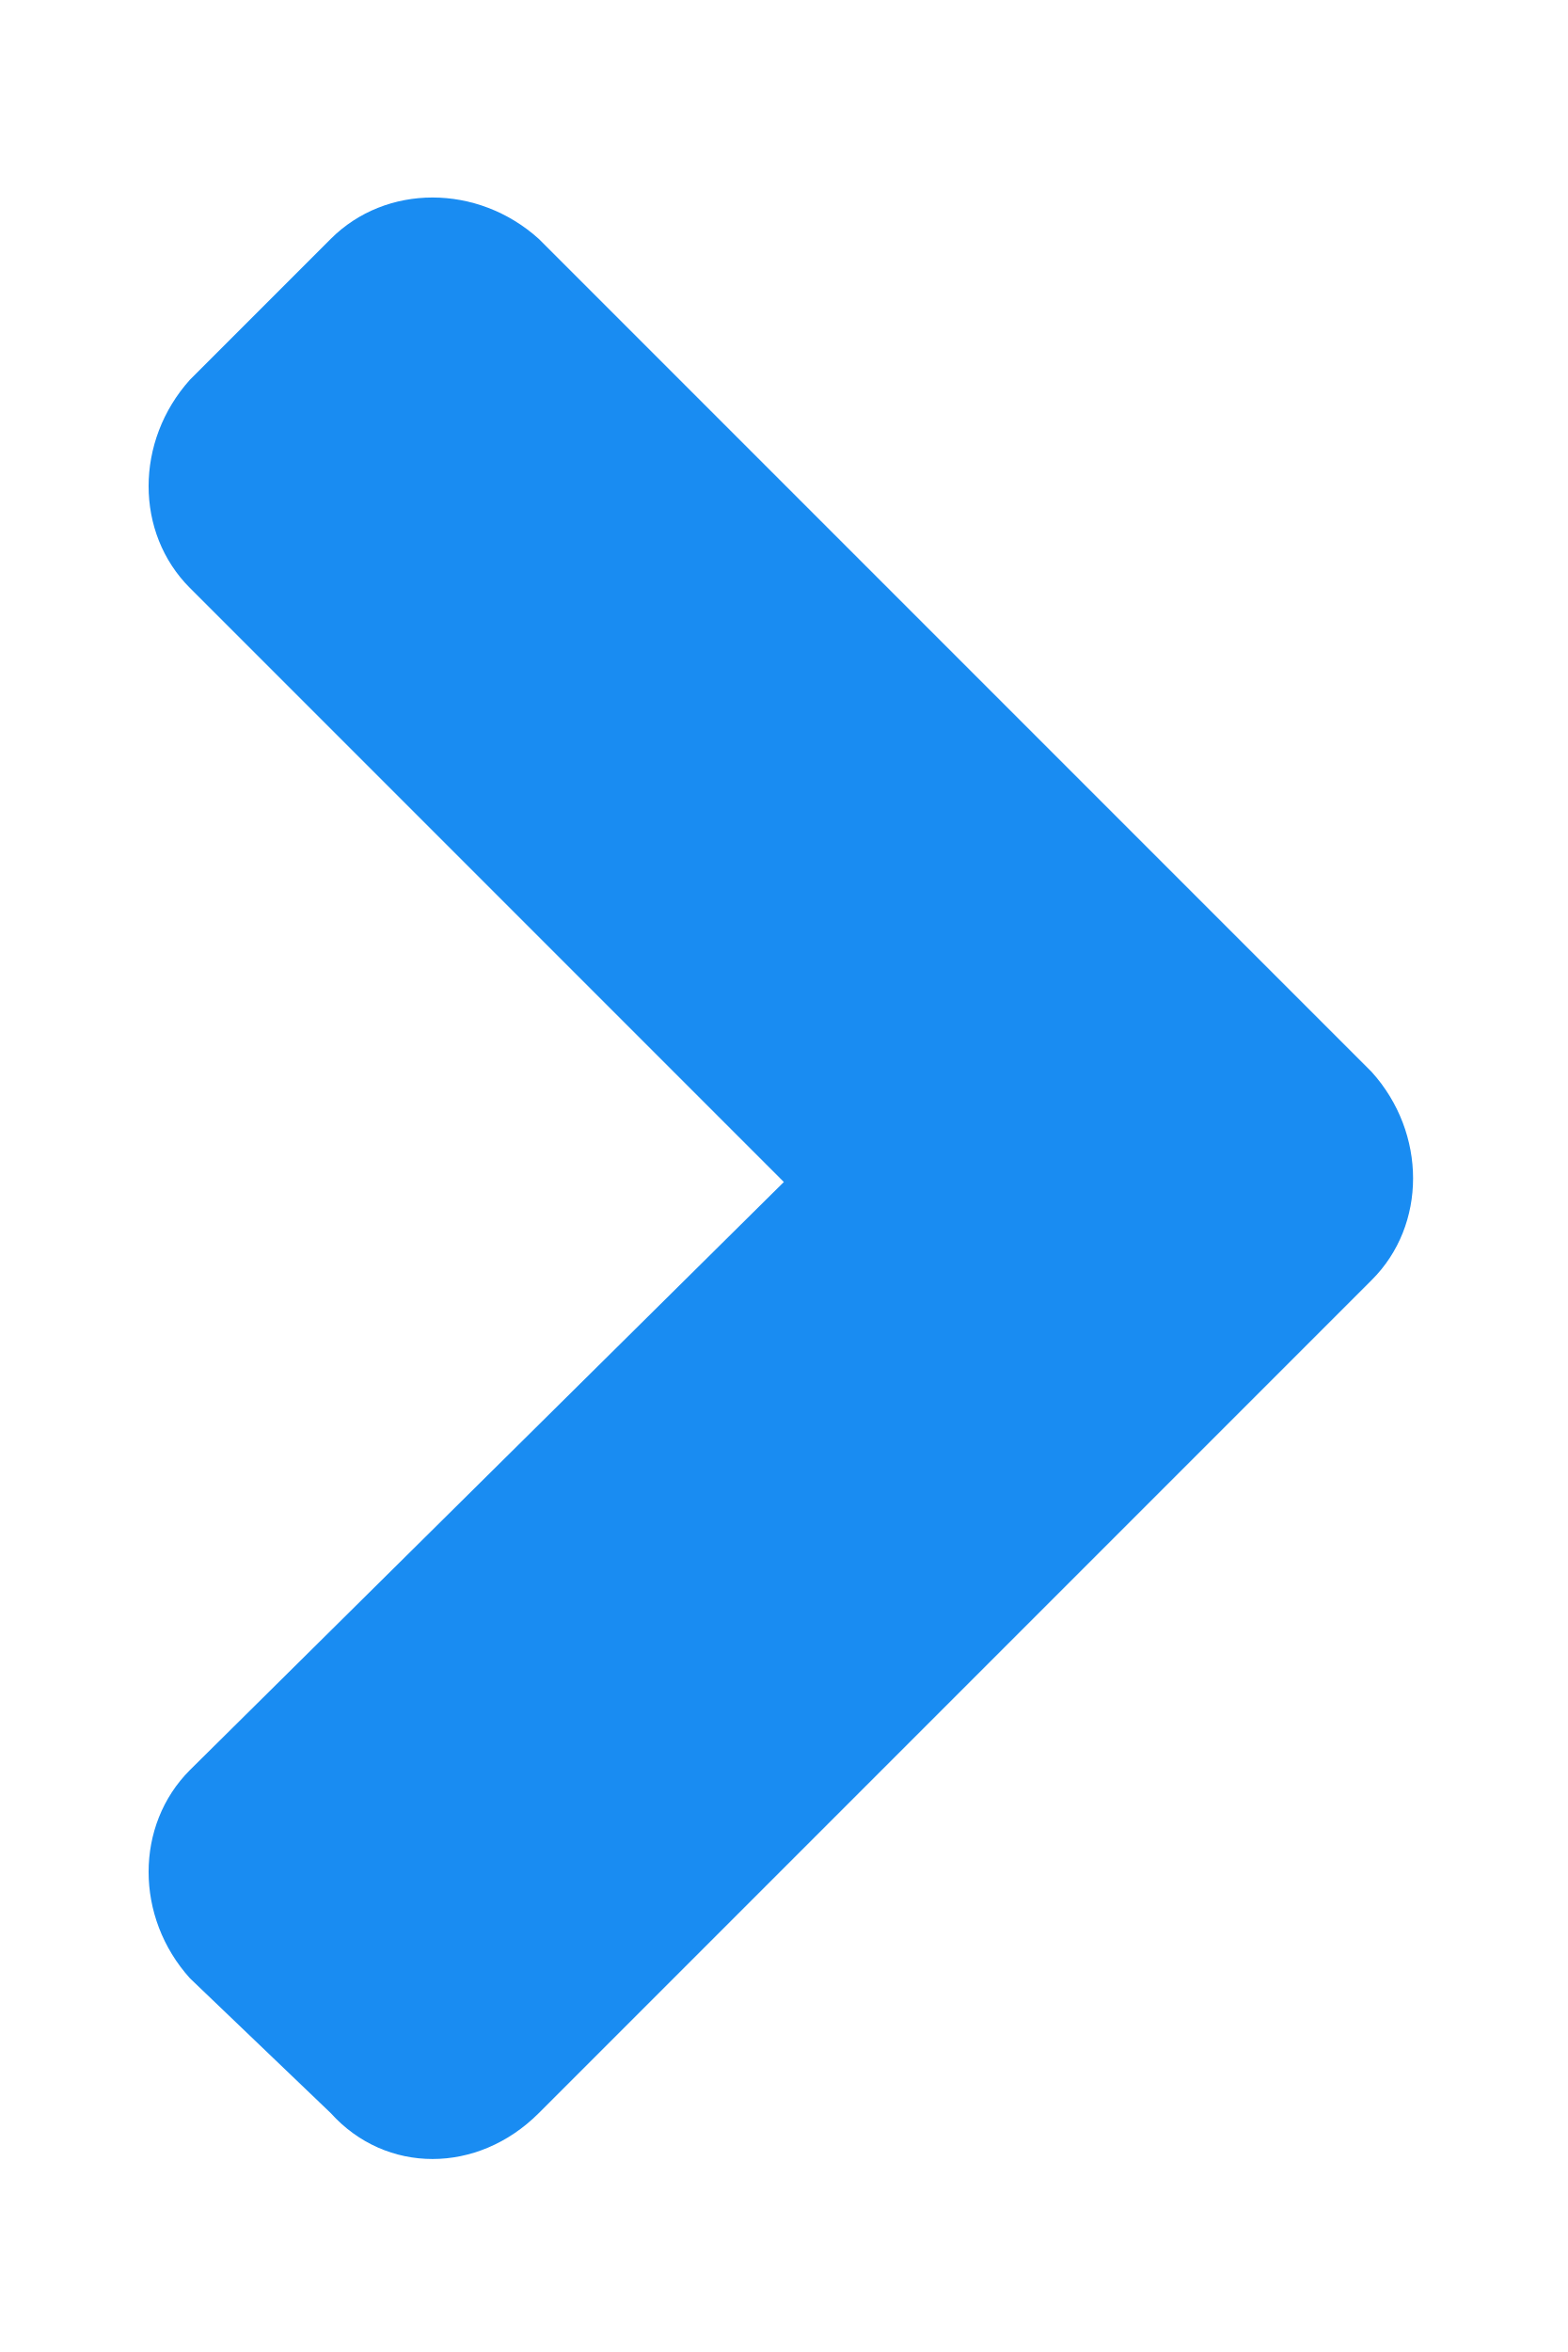
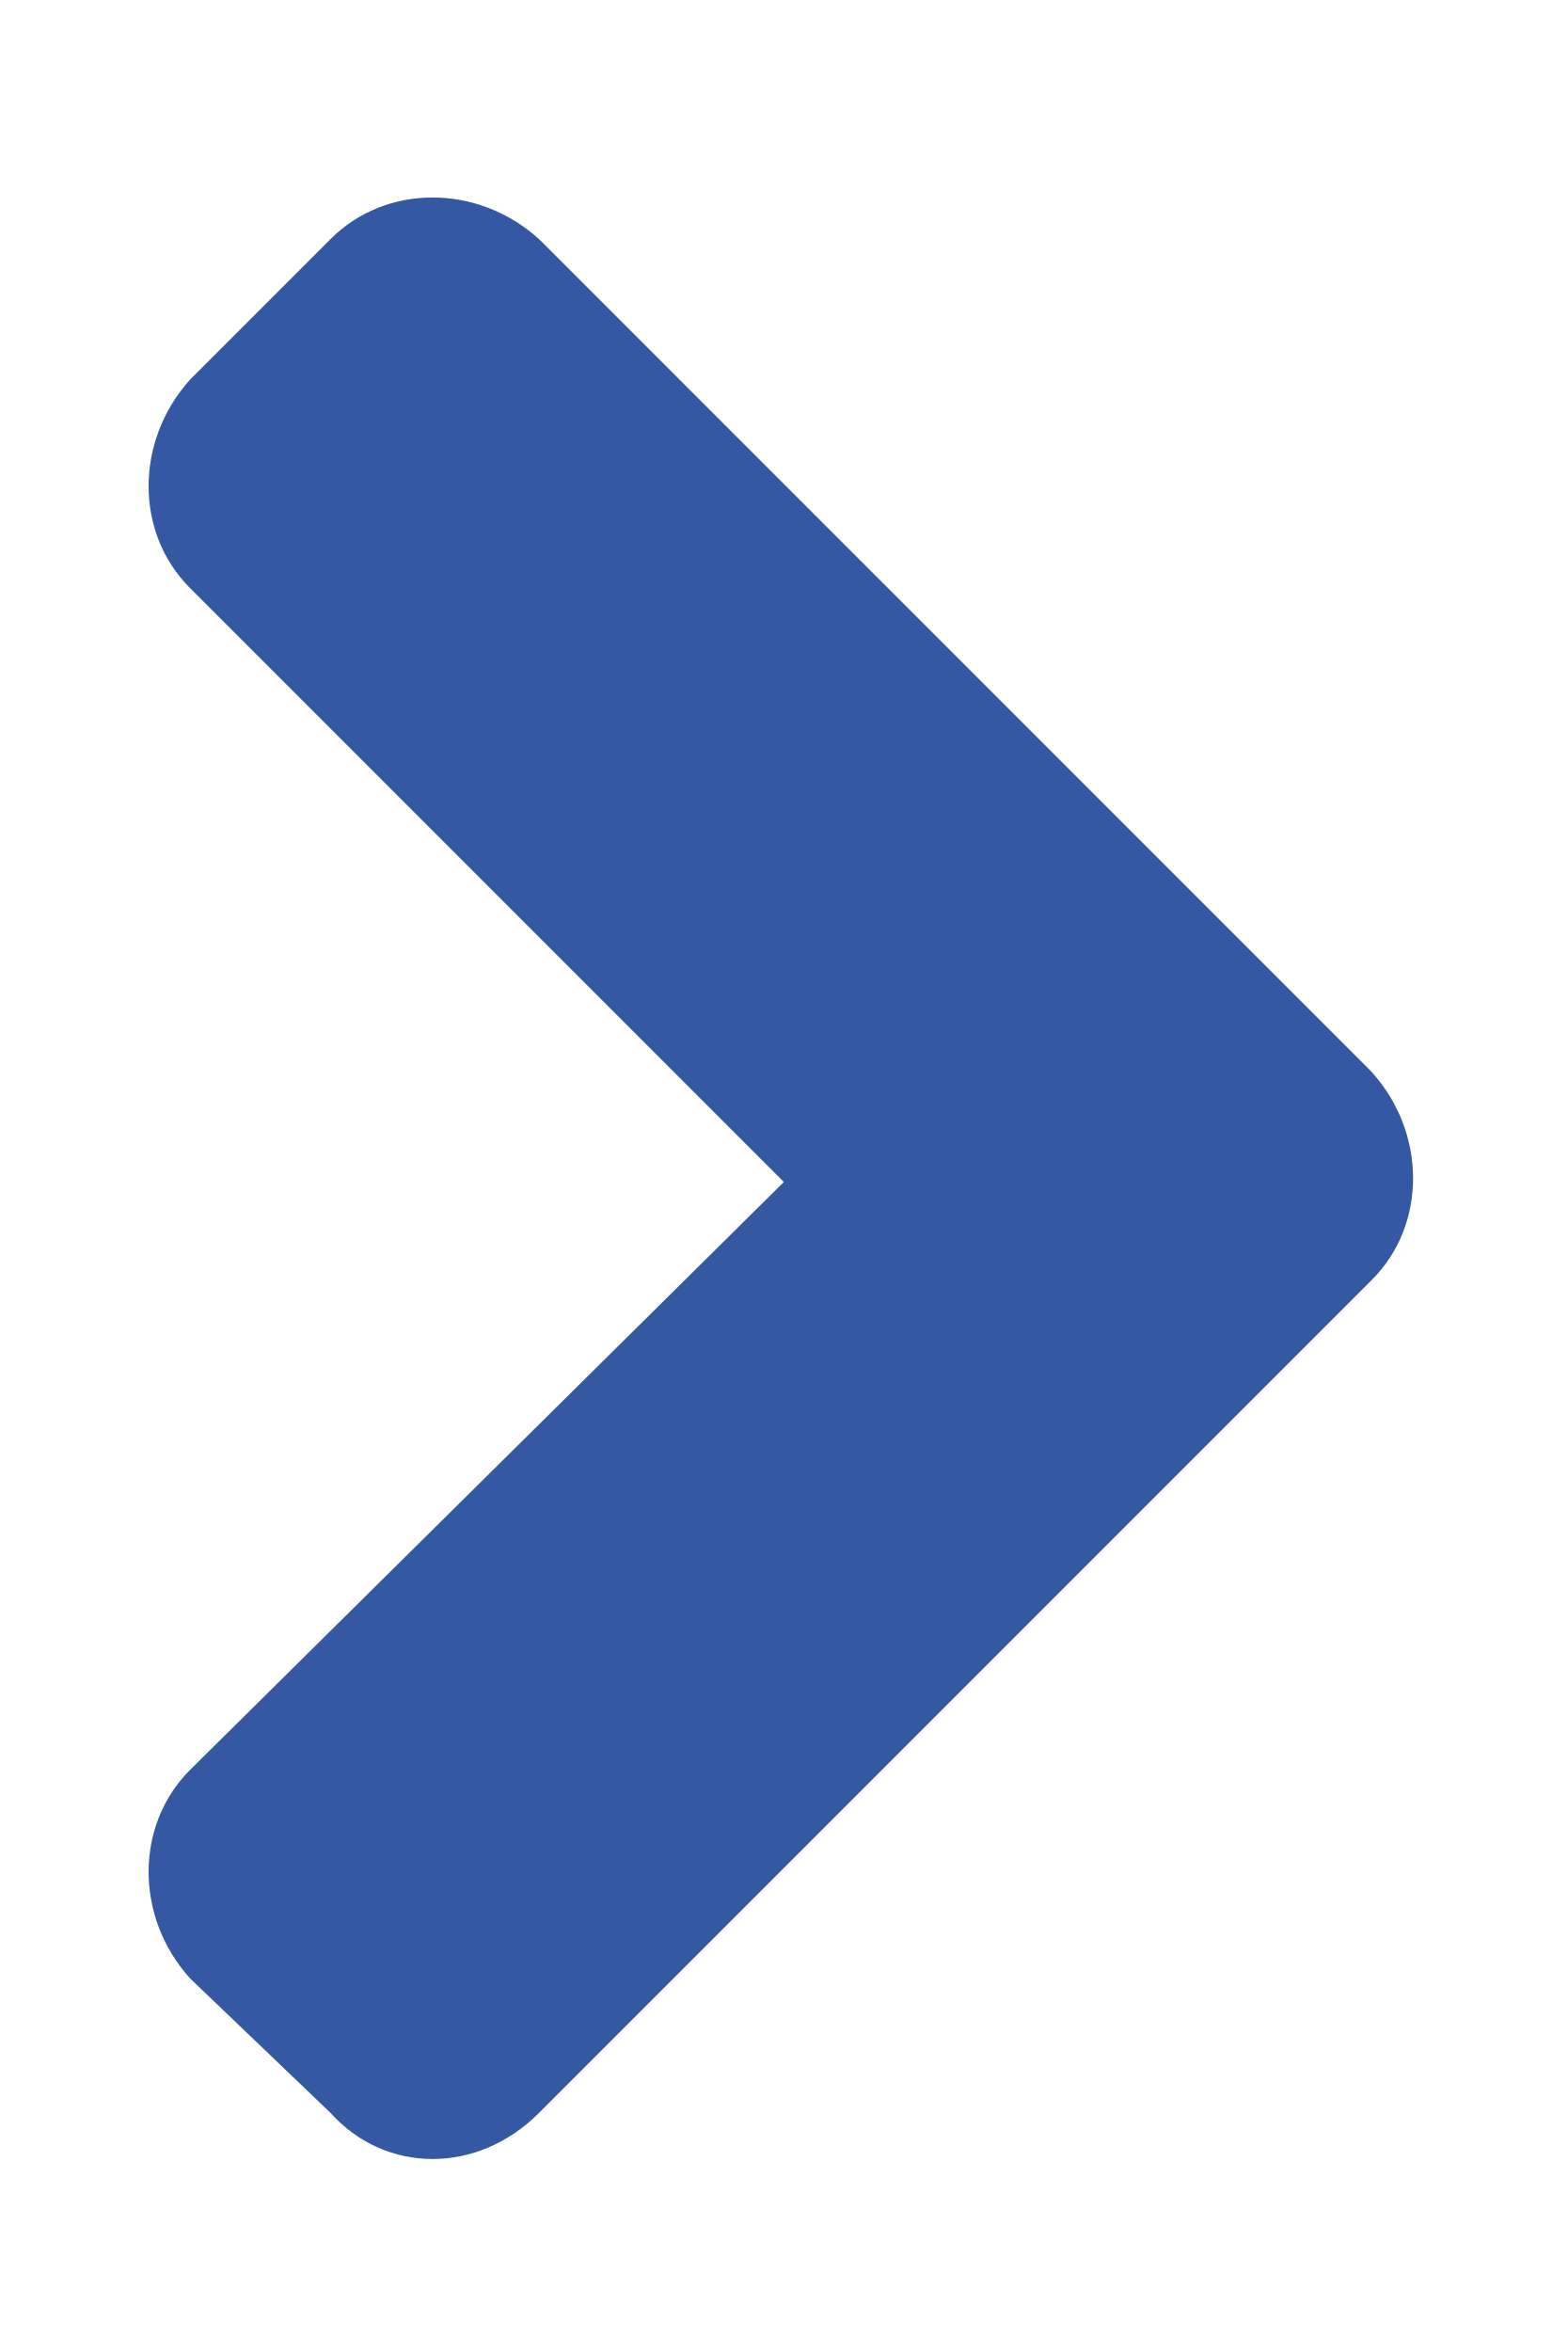
<svg xmlns="http://www.w3.org/2000/svg" aria-hidden="true" width="6" height="9" viewBox="0 0 6 9" fill="none">
-   <path d="M5.25 4.898C5.461 4.688 5.461 4.336 5.25 4.102L2.062 0.914C1.828 0.703 1.477 0.703 1.266 0.914L0.727 1.453C0.516 1.688 0.516 2.039 0.727 2.25L3 4.523L0.727 6.773C0.516 6.984 0.516 7.336 0.727 7.57L1.266 8.086C1.477 8.32 1.828 8.32 2.062 8.086L5.25 4.898Z" fill="#198CF2" />
+   <path d="M5.25 4.898C5.461 4.688 5.461 4.336 5.25 4.102L2.062 0.914C1.828 0.703 1.477 0.703 1.266 0.914L0.727 1.453C0.516 1.688 0.516 2.039 0.727 2.25L3 4.523L0.727 6.773C0.516 6.984 0.516 7.336 0.727 7.57L1.266 8.086C1.477 8.32 1.828 8.32 2.062 8.086L5.25 4.898Z" fill="#3558A2" />
</svg>
